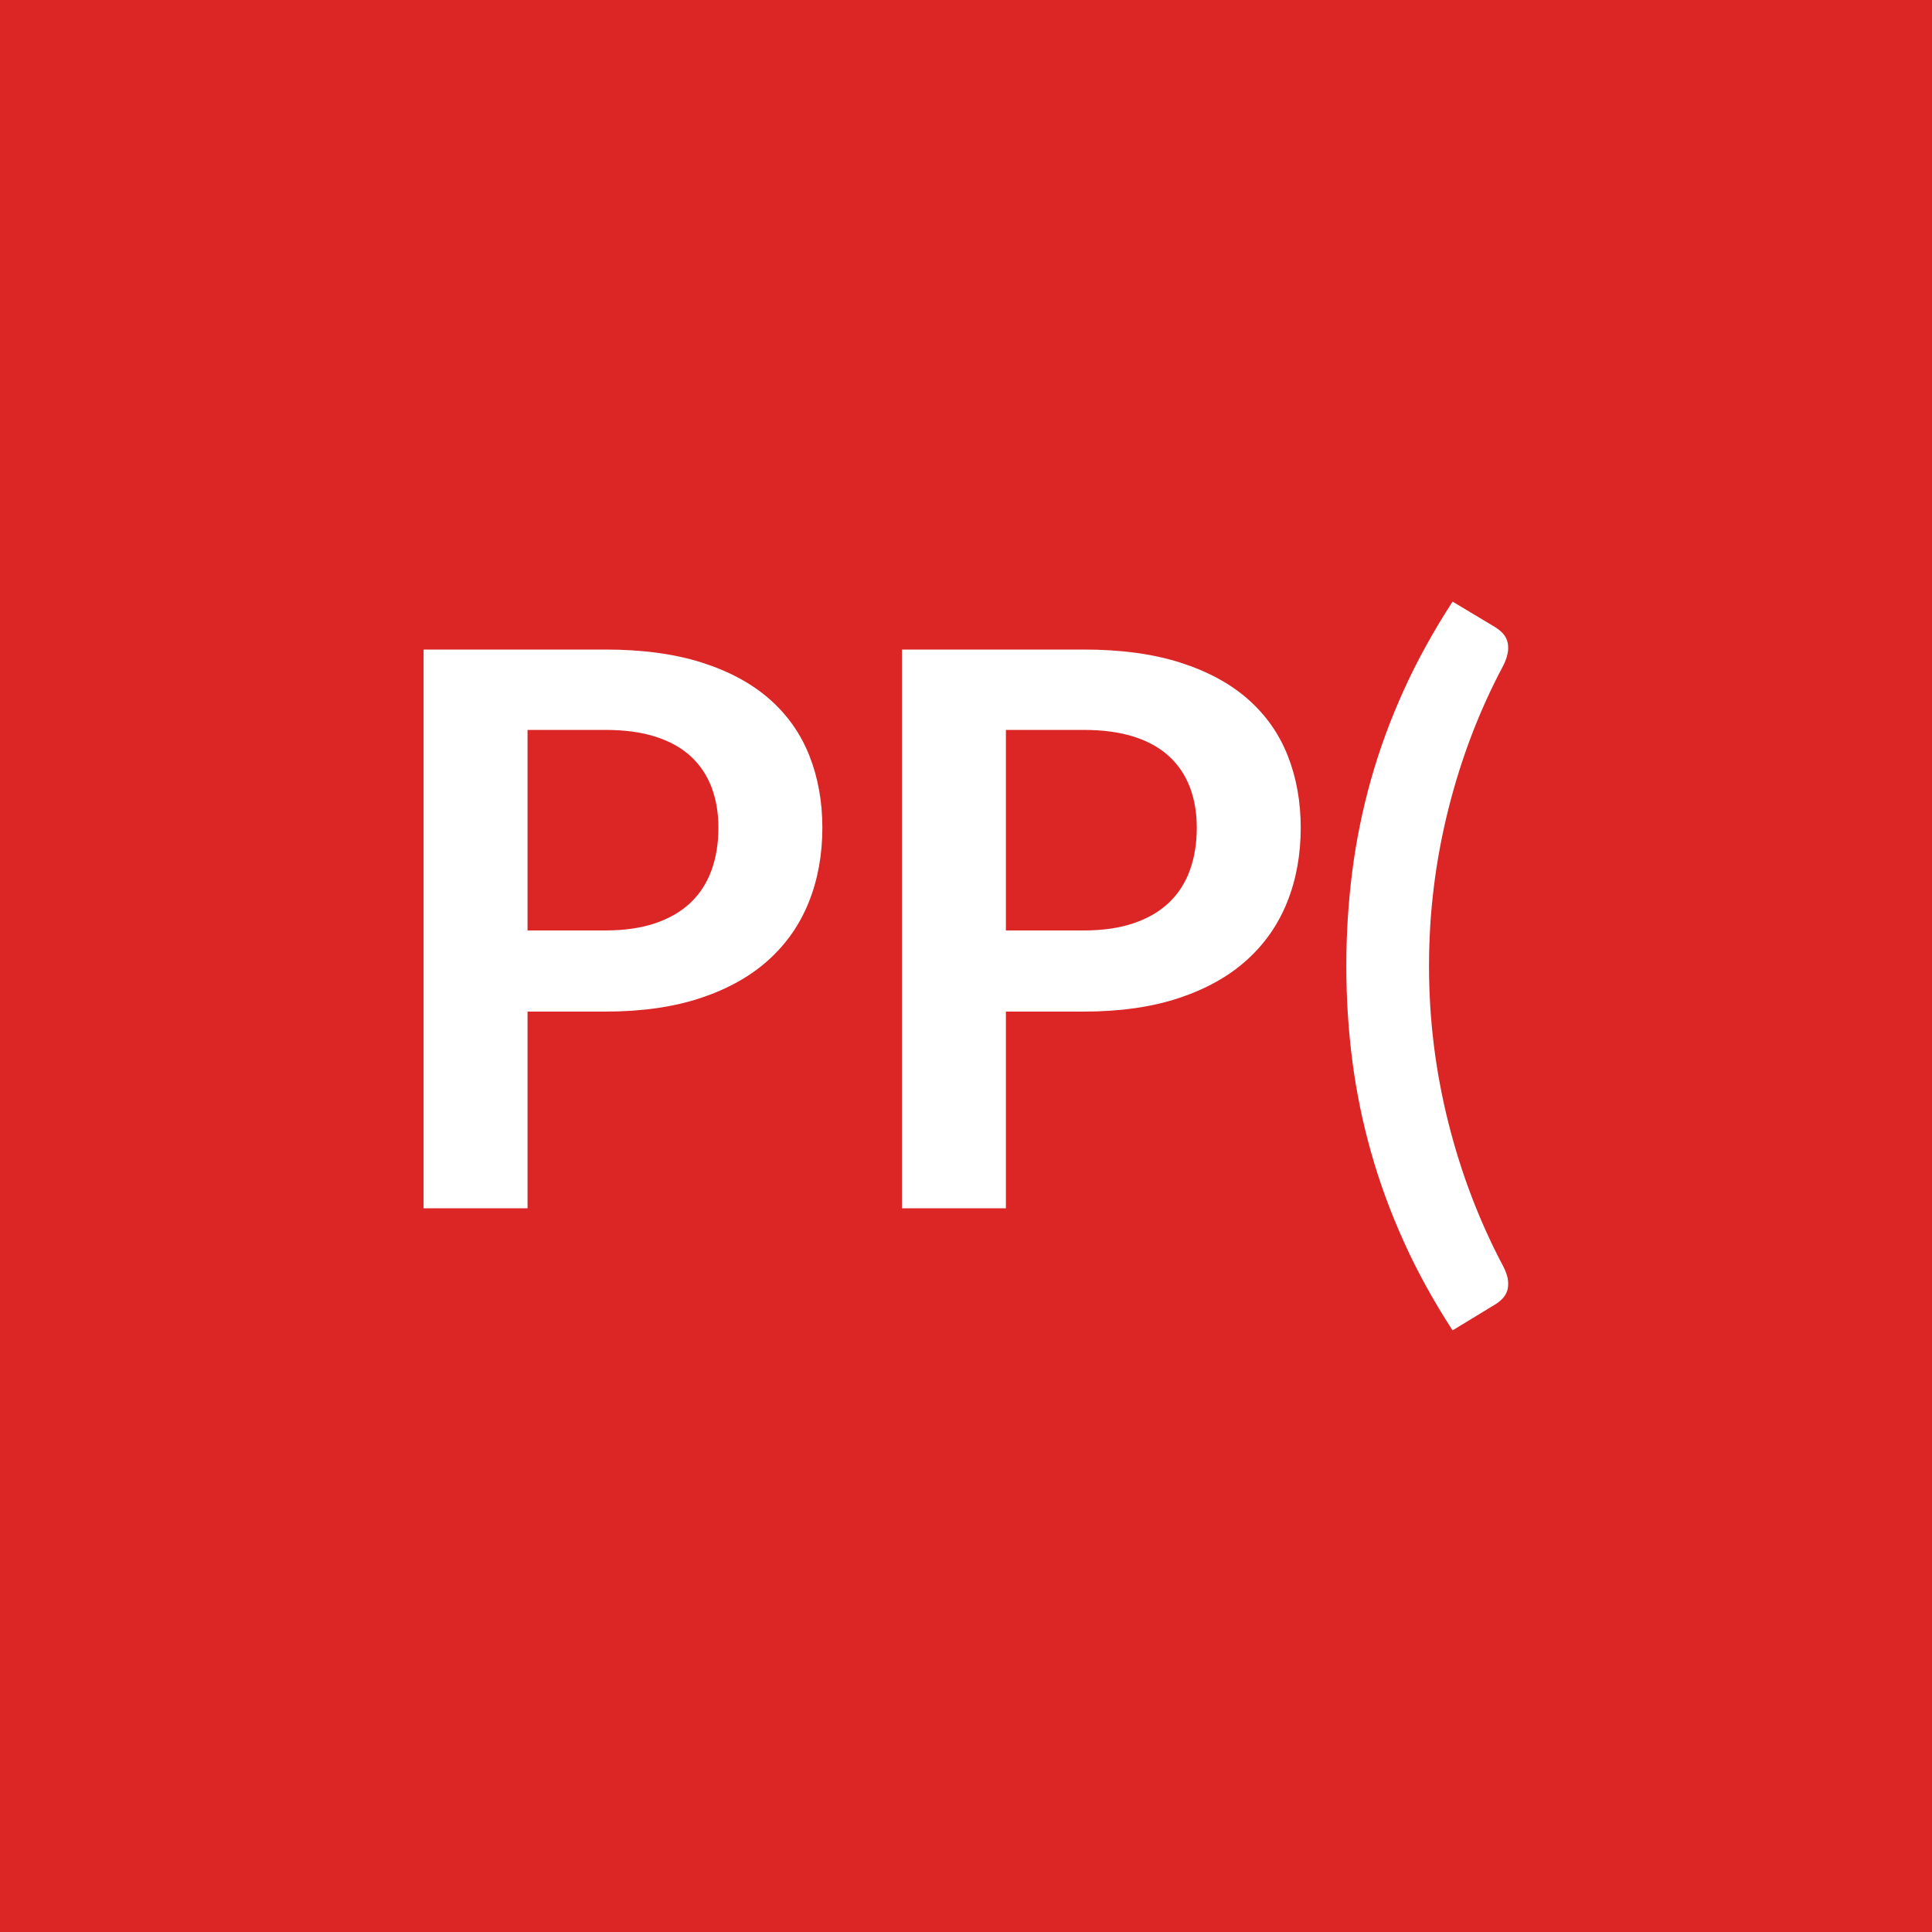
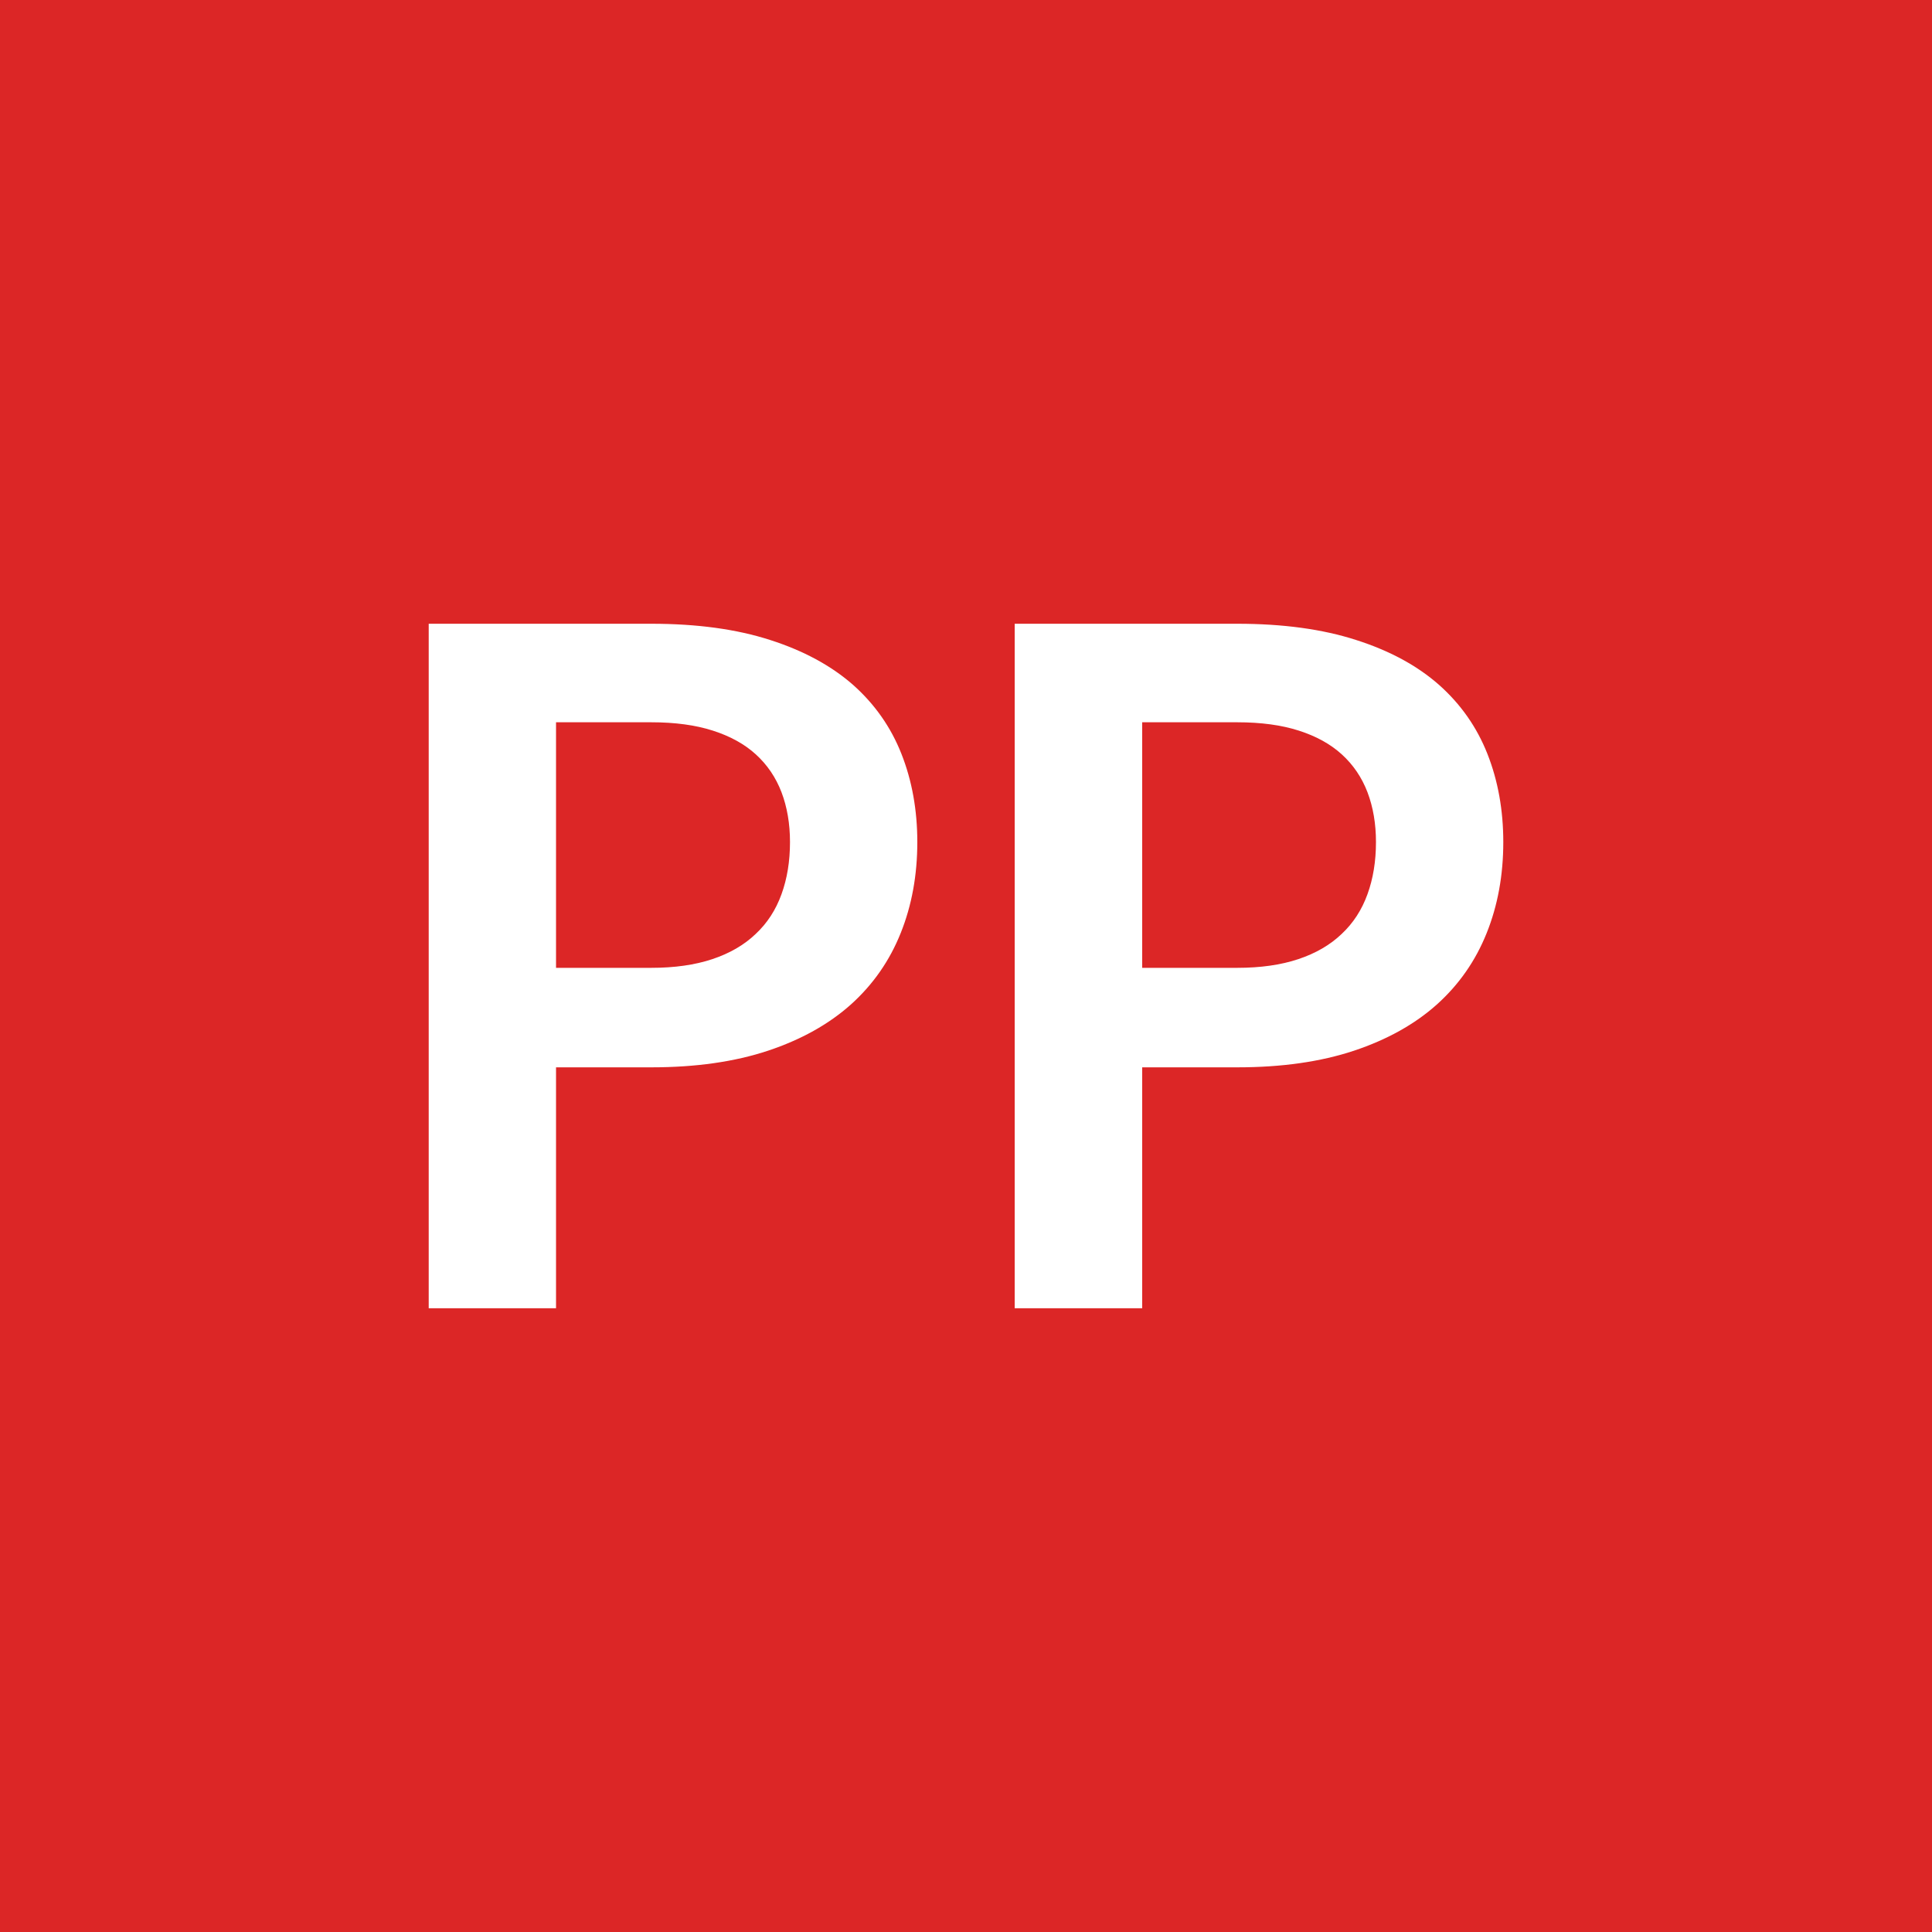
<svg xmlns="http://www.w3.org/2000/svg" width="100" height="100" viewBox="0 0 100 100">
  <rect width="100%" height="100%" fill="#dc2626" />
-   <path fill="#ffffff" d="M27.305 48.16h4.02q1.48 0 2.58-.37t1.83-1.06 1.09-1.68.36-2.21q0-1.16-.36-2.1t-1.08-1.6-1.82-1.01-2.6-.35h-4.02zm-5.38-14.54h9.4q2.9 0 5.02.68t3.5 1.9 2.05 2.92.67 3.72q0 2.1-.7 3.85t-2.1 3.01-3.51 1.96-4.93.7h-4.02v10.18h-5.38zm30.14 14.54h4.02q1.48 0 2.58-.37t1.83-1.06 1.09-1.68.36-2.21q0-1.16-.36-2.1t-1.08-1.6-1.82-1.01-2.6-.35h-4.02zm-5.38-14.54h9.4q2.9 0 5.02.68t3.5 1.9 2.05 2.92.67 3.72q0 2.1-.7 3.85t-2.1 3.01-3.51 1.96-4.93.7h-4.02v10.18h-5.38zM73.965 50q0 4.12 1 8.1t2.86 7.48q.2.4.23.71t-.05.54-.25.4-.37.29l-2.2 1.34q-1.48-2.28-2.52-4.58t-1.7-4.64-.97-4.74-.31-4.9.31-4.91.97-4.75 1.7-4.63 2.52-4.57l2.2 1.32q.2.12.37.29t.25.4.05.54-.23.73q-1.86 3.48-2.86 7.47t-1 8.11" />
+   <path fill="#ffffff" d="M28.78 50.095h4.93q1.81 0 3.16-.45t2.24-1.3q.9-.84 1.34-2.06.44-1.21.44-2.7 0-1.42-.44-2.58-.44-1.15-1.33-1.96-.88-.8-2.23-1.23-1.34-.43-3.18-.43h-4.93zm-6.59-17.81h11.52q3.55 0 6.15.84 2.59.83 4.29 2.32 1.69 1.5 2.51 3.58t.82 4.56q0 2.57-.86 4.71-.86 2.15-2.57 3.69-1.72 1.54-4.3 2.4-2.59.86-6.04.86h-4.93v12.47h-6.59zm36.93 17.81h4.92q1.81 0 3.16-.45t2.24-1.3q.9-.84 1.34-2.06.44-1.21.44-2.7 0-1.42-.44-2.58-.44-1.15-1.33-1.96-.88-.8-2.23-1.23-1.34-.43-3.18-.43h-4.92zm-6.6-17.81h11.52q3.55 0 6.15.84 2.6.83 4.29 2.32 1.69 1.5 2.51 3.58t.82 4.56q0 2.57-.86 4.71-.86 2.15-2.57 3.69-1.72 1.54-4.3 2.4-2.59.86-6.04.86h-4.92v12.47h-6.6z" />
</svg>
